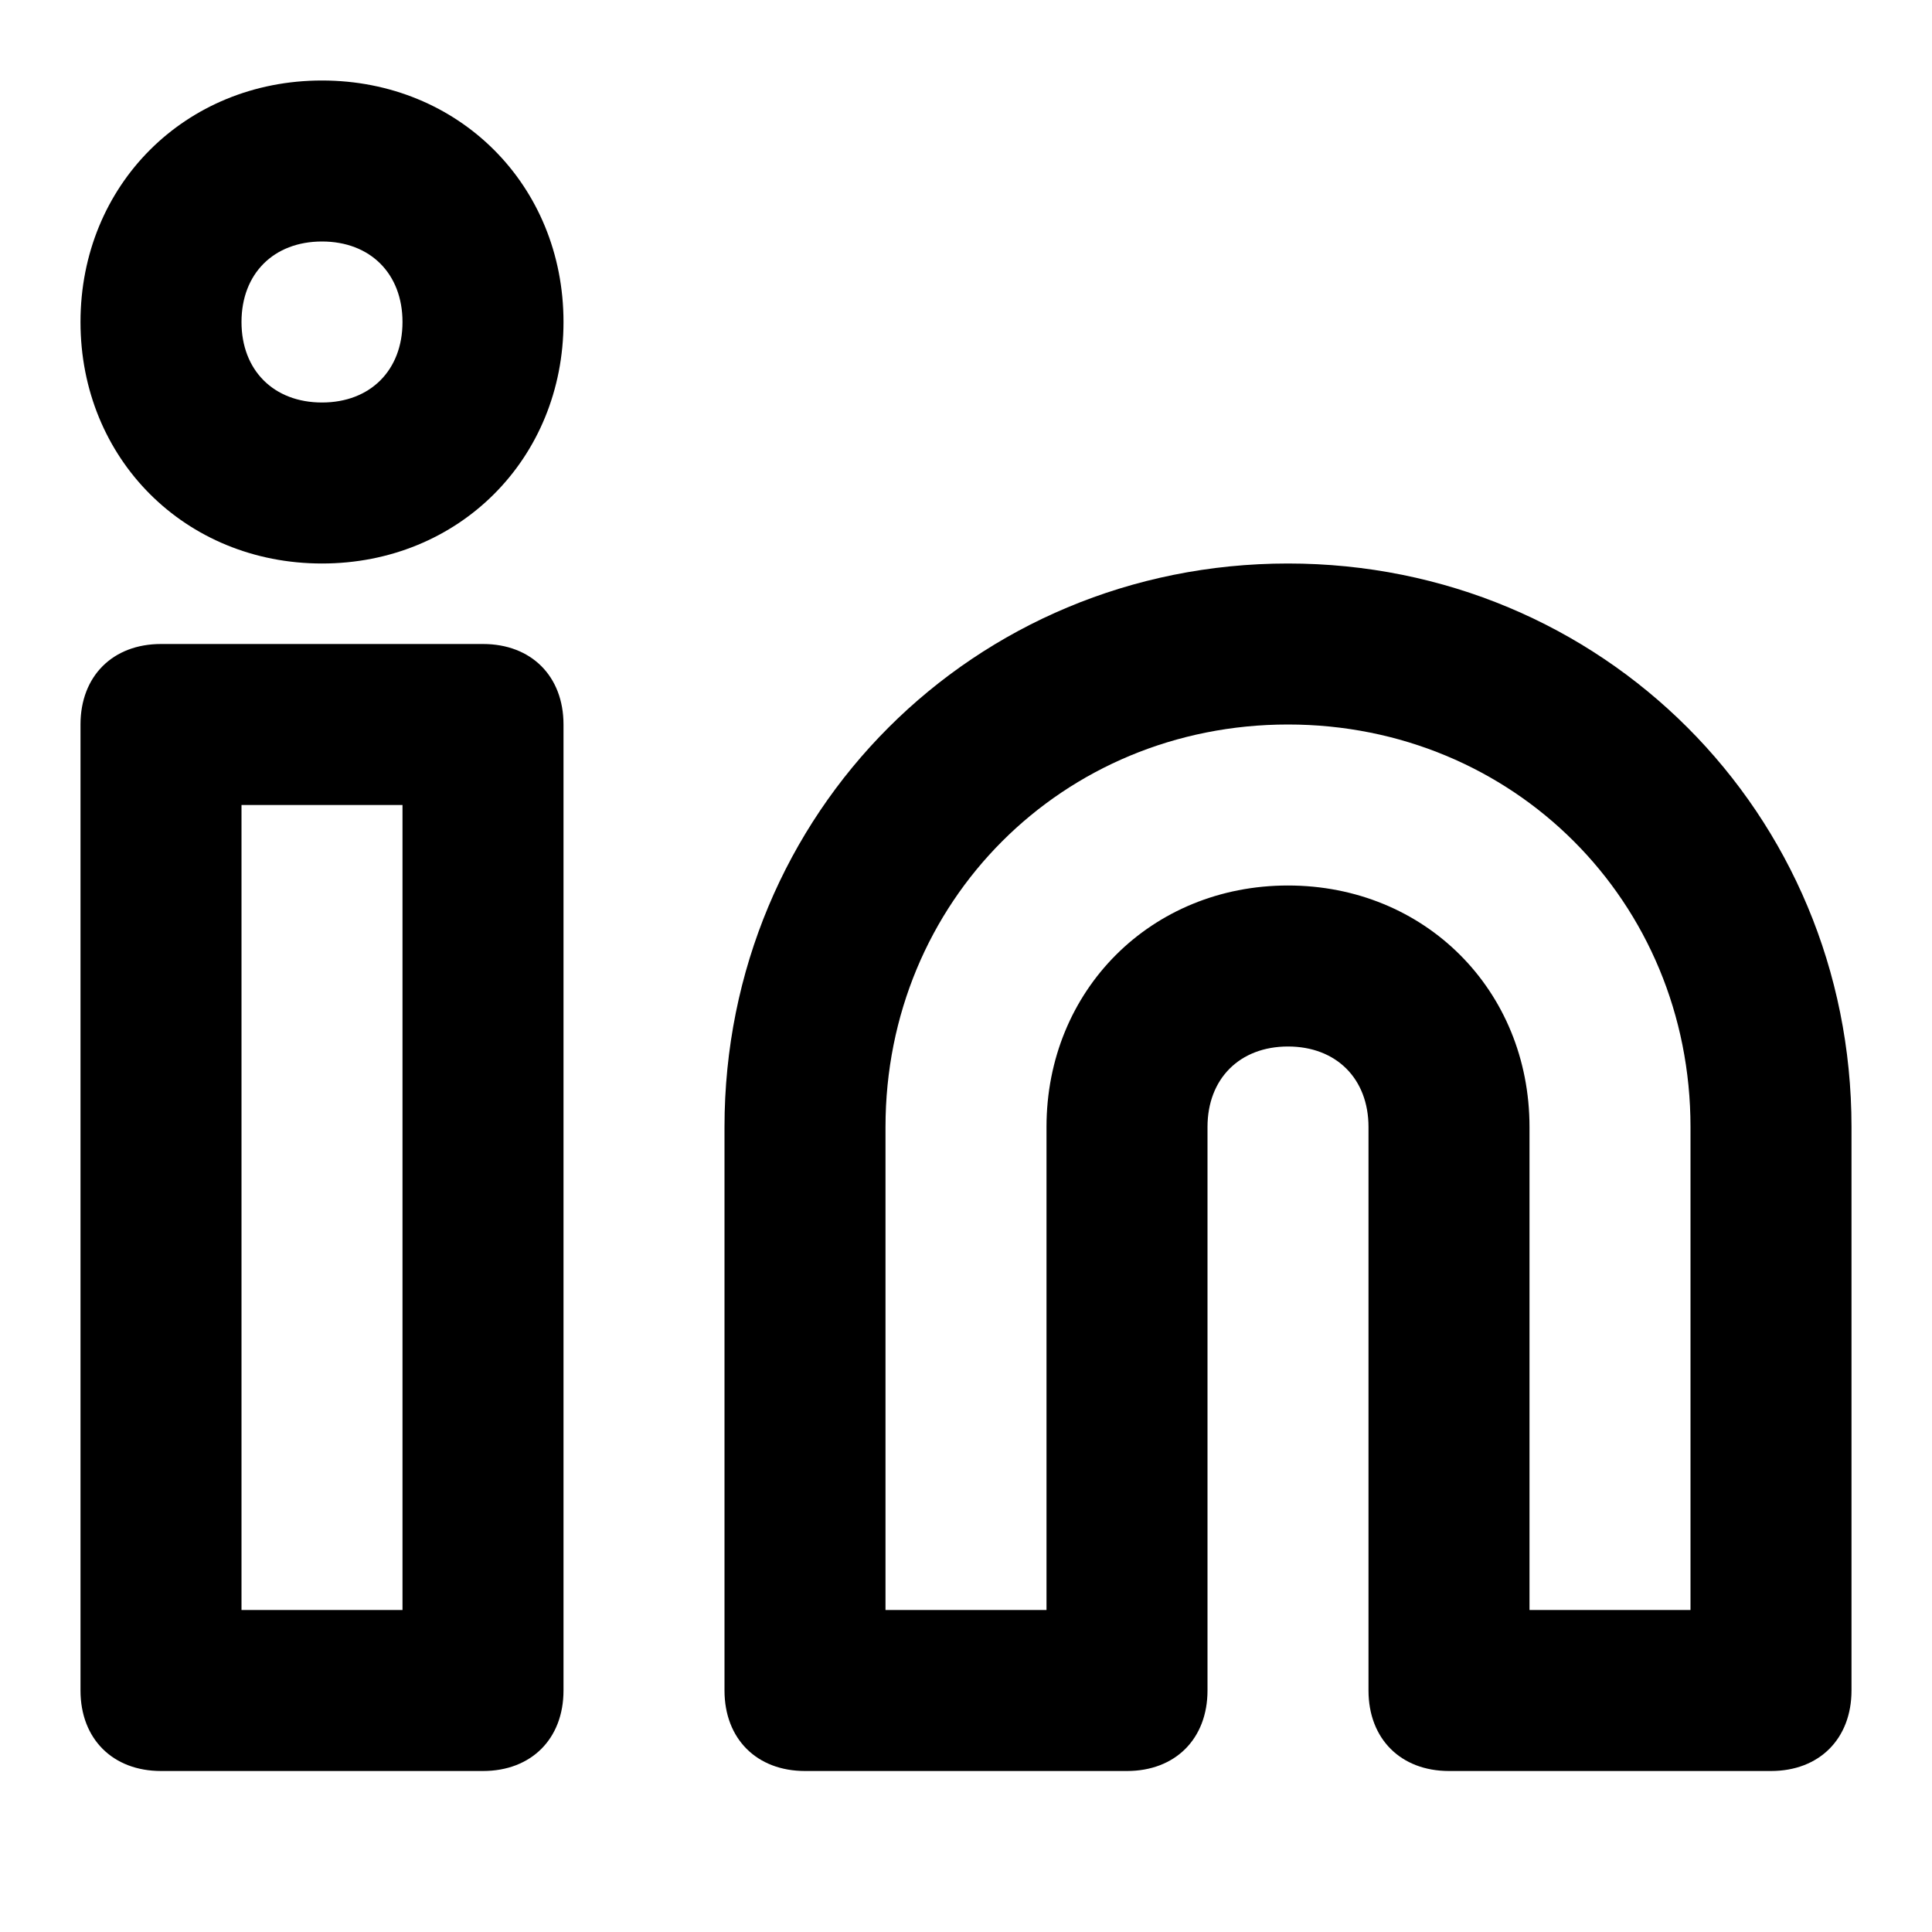
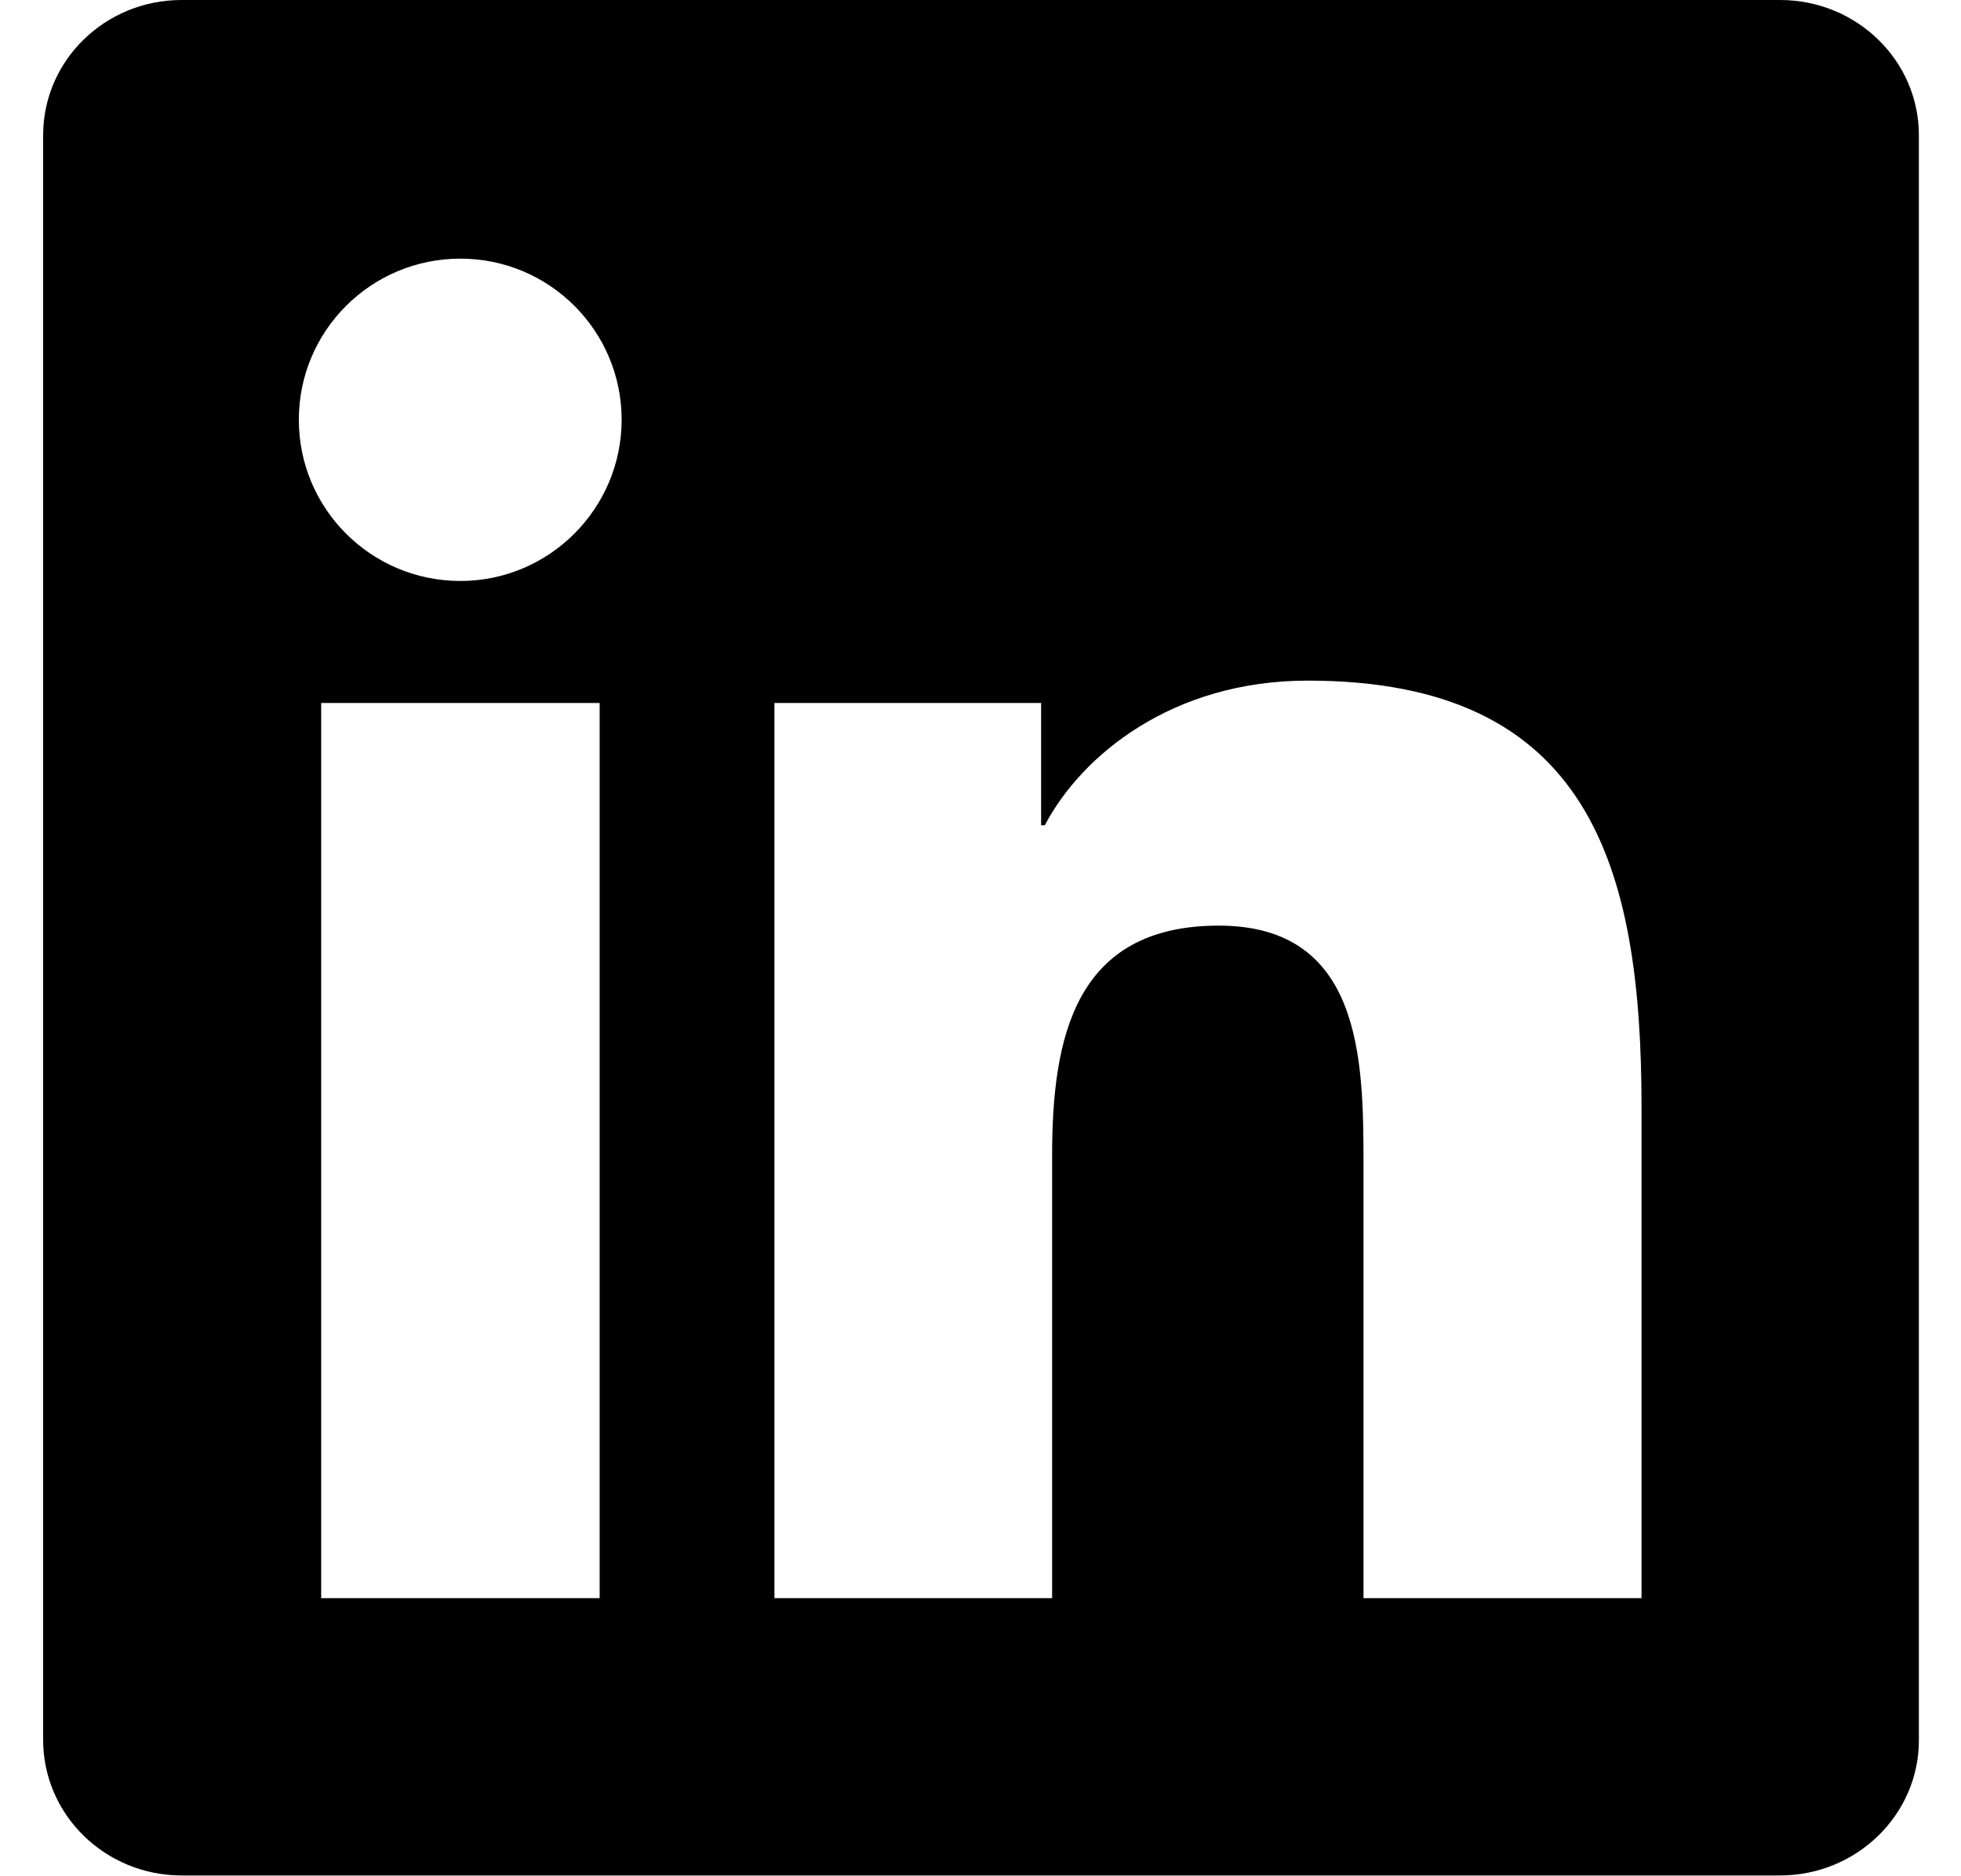
- <svg viewBox="0 0 24 24">
-   <path d="M16,7c-3.9,0-7,3.1-7,7v7c0,.6.4,1,1,1h4c.6,0,1-.4,1-1v-7c0-.6.4-1,1-1s1,.4,1,1v7c0,.6.4,1,1,1h4c.6,0,1-.4,1-1v-7c0-3.9-3.1-7-7-7ZM21,20h-2v-6c0-1.7-1.3-3-3-3s-3,1.3-3,3v6h-2v-6c0-2.8,2.2-5,5-5s5,2.2,5,5v6Z" />
-   <path d="M6,8H2c-.6,0-1,.4-1,1v12c0,.6.4,1,1,1h4c.6,0,1-.4,1-1v-12c0-.6-.4-1-1-1ZM5,20h-2v-10h2v10Z" />
-   <path d="M4,1c-1.7,0-3,1.3-3,3s1.3,3,3,3,3-1.3,3-3S5.7,1,4,1ZM4,5c-.6,0-1-.4-1-1s.4-1,1-1,1,.4,1,1-.4,1-1,1Z" />
+ <svg viewBox="0 0 23 22">
+   <path d="M20.878 0H2.13C1.232 0 0.506 0.709 0.506 1.586V20.41C0.506 21.287 1.232 22 2.13 22H20.878C21.776 22 22.506 21.287 22.506 20.415V1.586C22.506 0.709 21.776 0 20.878 0ZM7.033 18.747H3.767V8.246H7.033V18.747ZM5.4 6.815C4.352 6.815 3.505 5.968 3.505 4.924C3.505 3.88 4.352 3.034 5.4 3.034C6.444 3.034 7.291 3.88 7.291 4.924C7.291 5.964 6.444 6.815 5.4 6.815ZM19.253 18.747H15.992V13.643C15.992 12.427 15.97 10.858 14.295 10.858C12.597 10.858 12.34 12.186 12.34 13.557V18.747H9.083V8.246H12.211V9.681H12.254C12.688 8.856 13.753 7.984 15.339 7.984C18.643 7.984 19.253 10.158 19.253 12.985V18.747Z" />
</svg>
